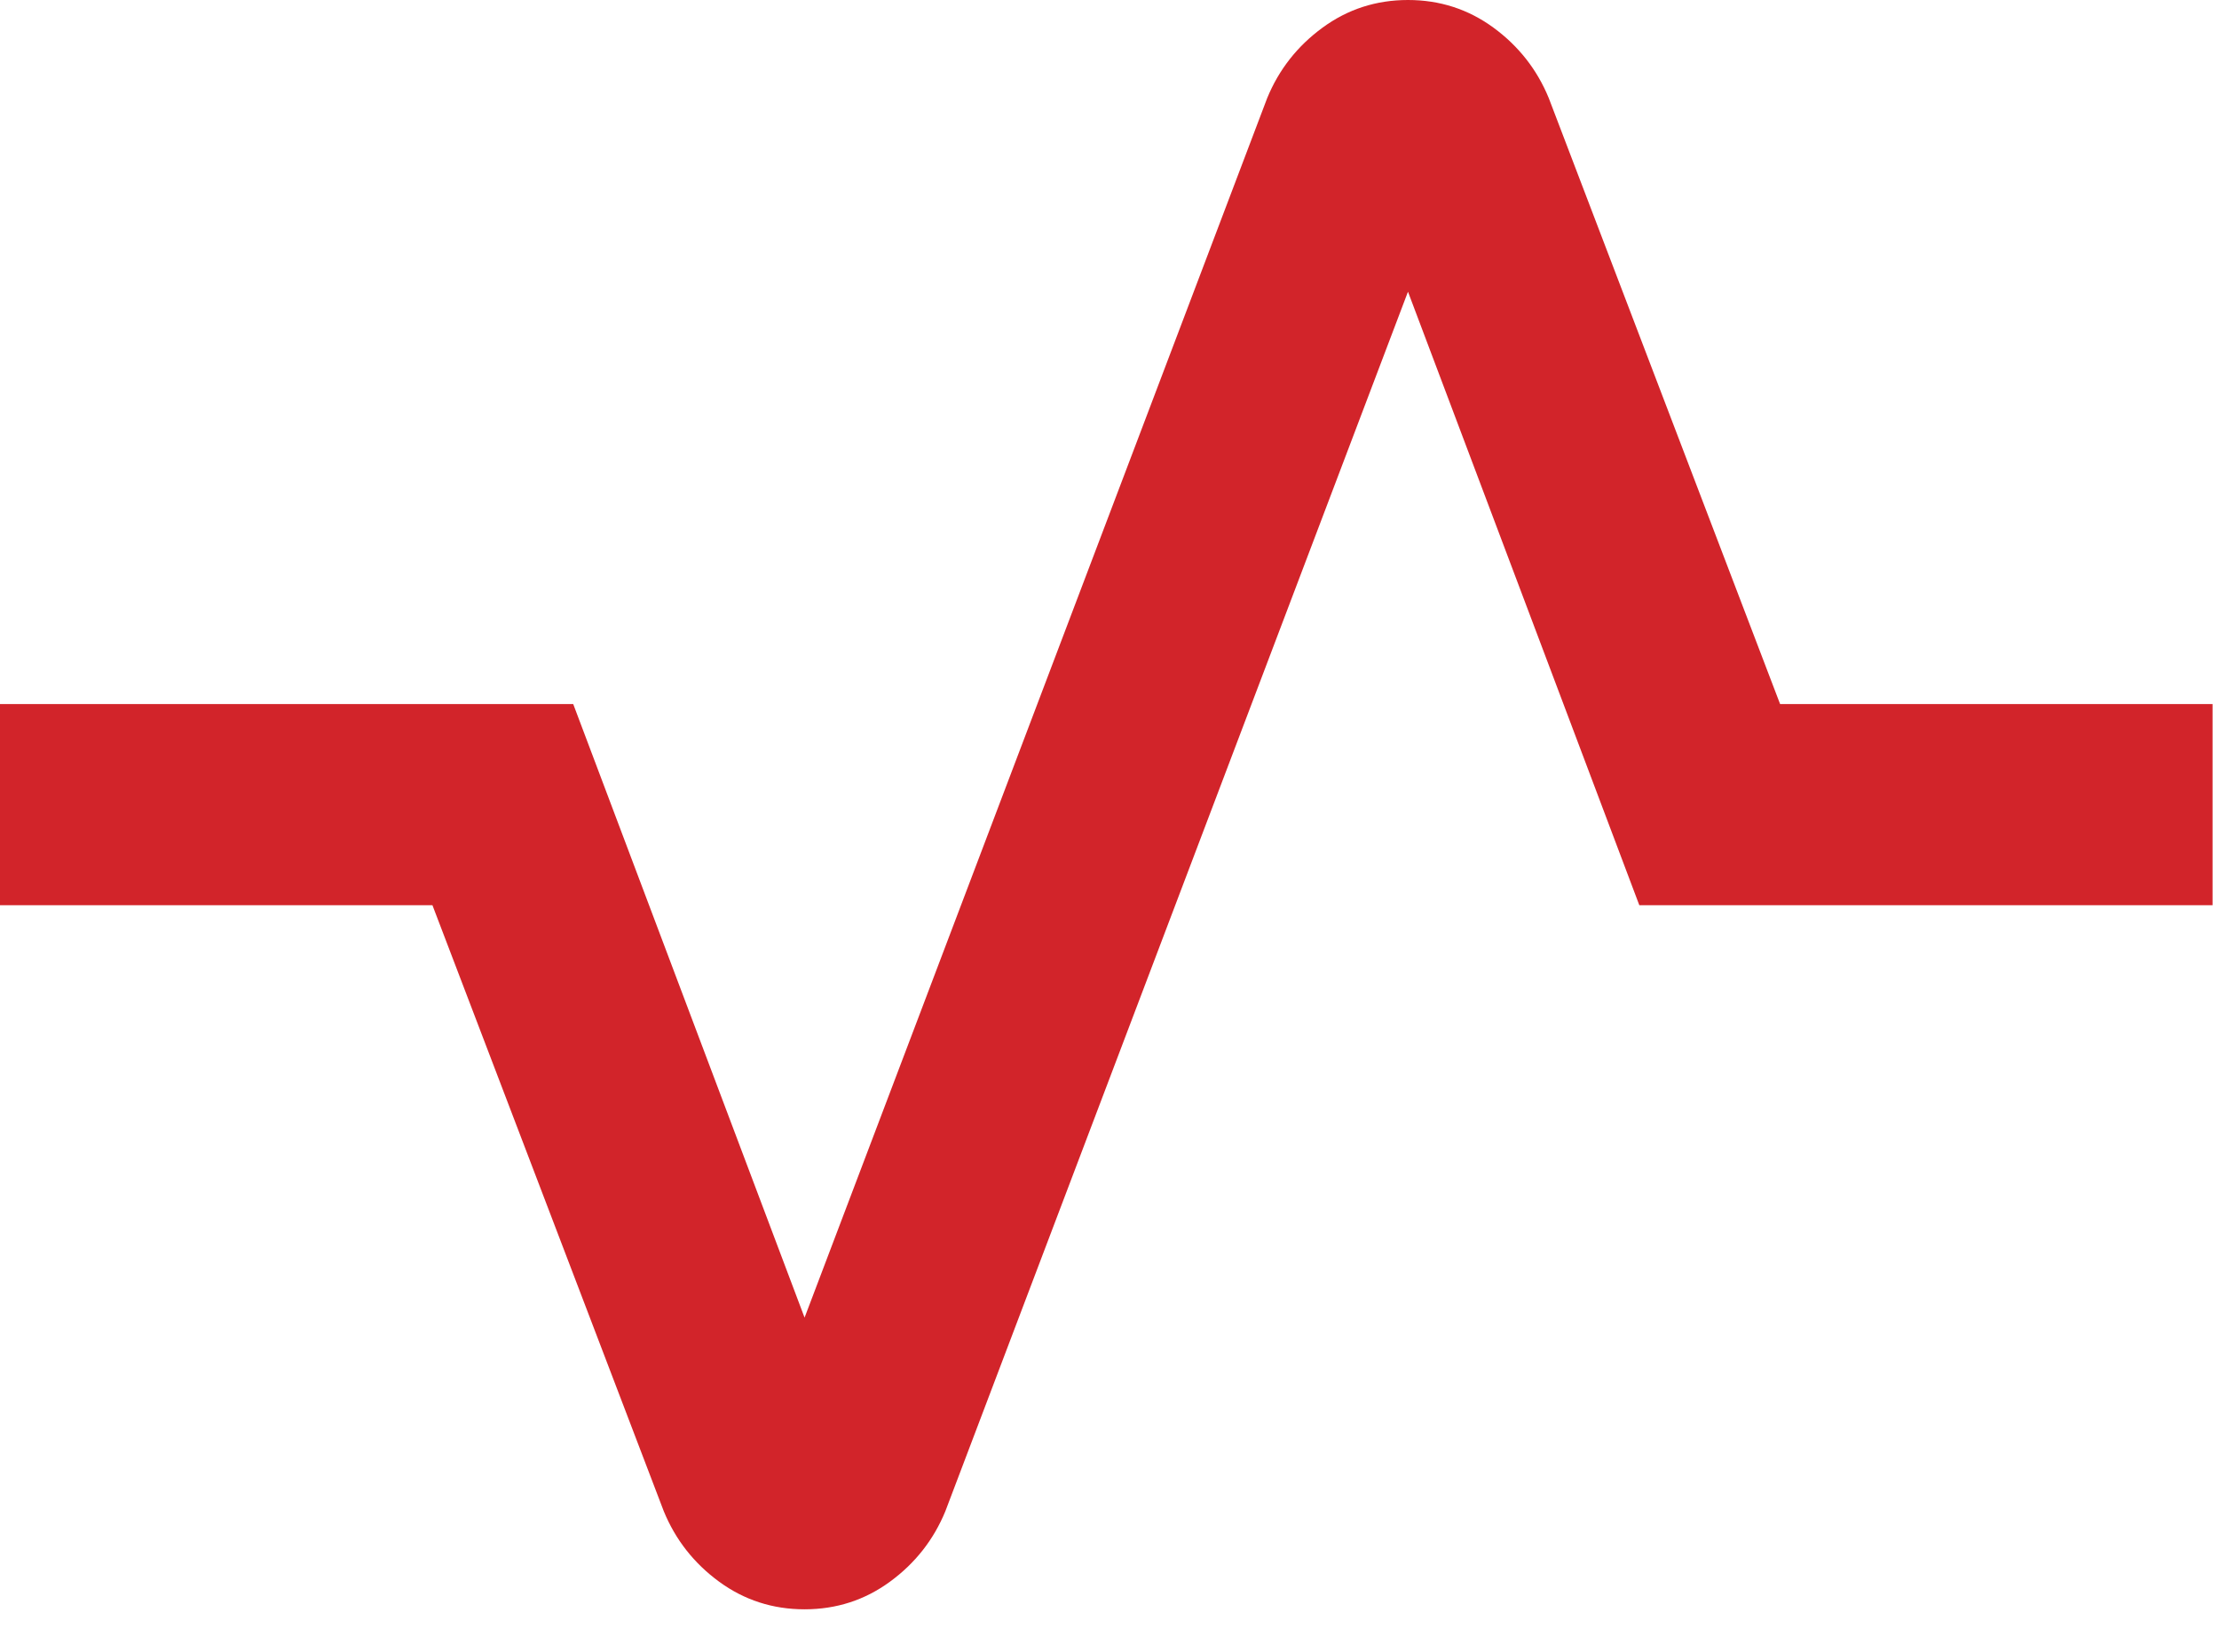
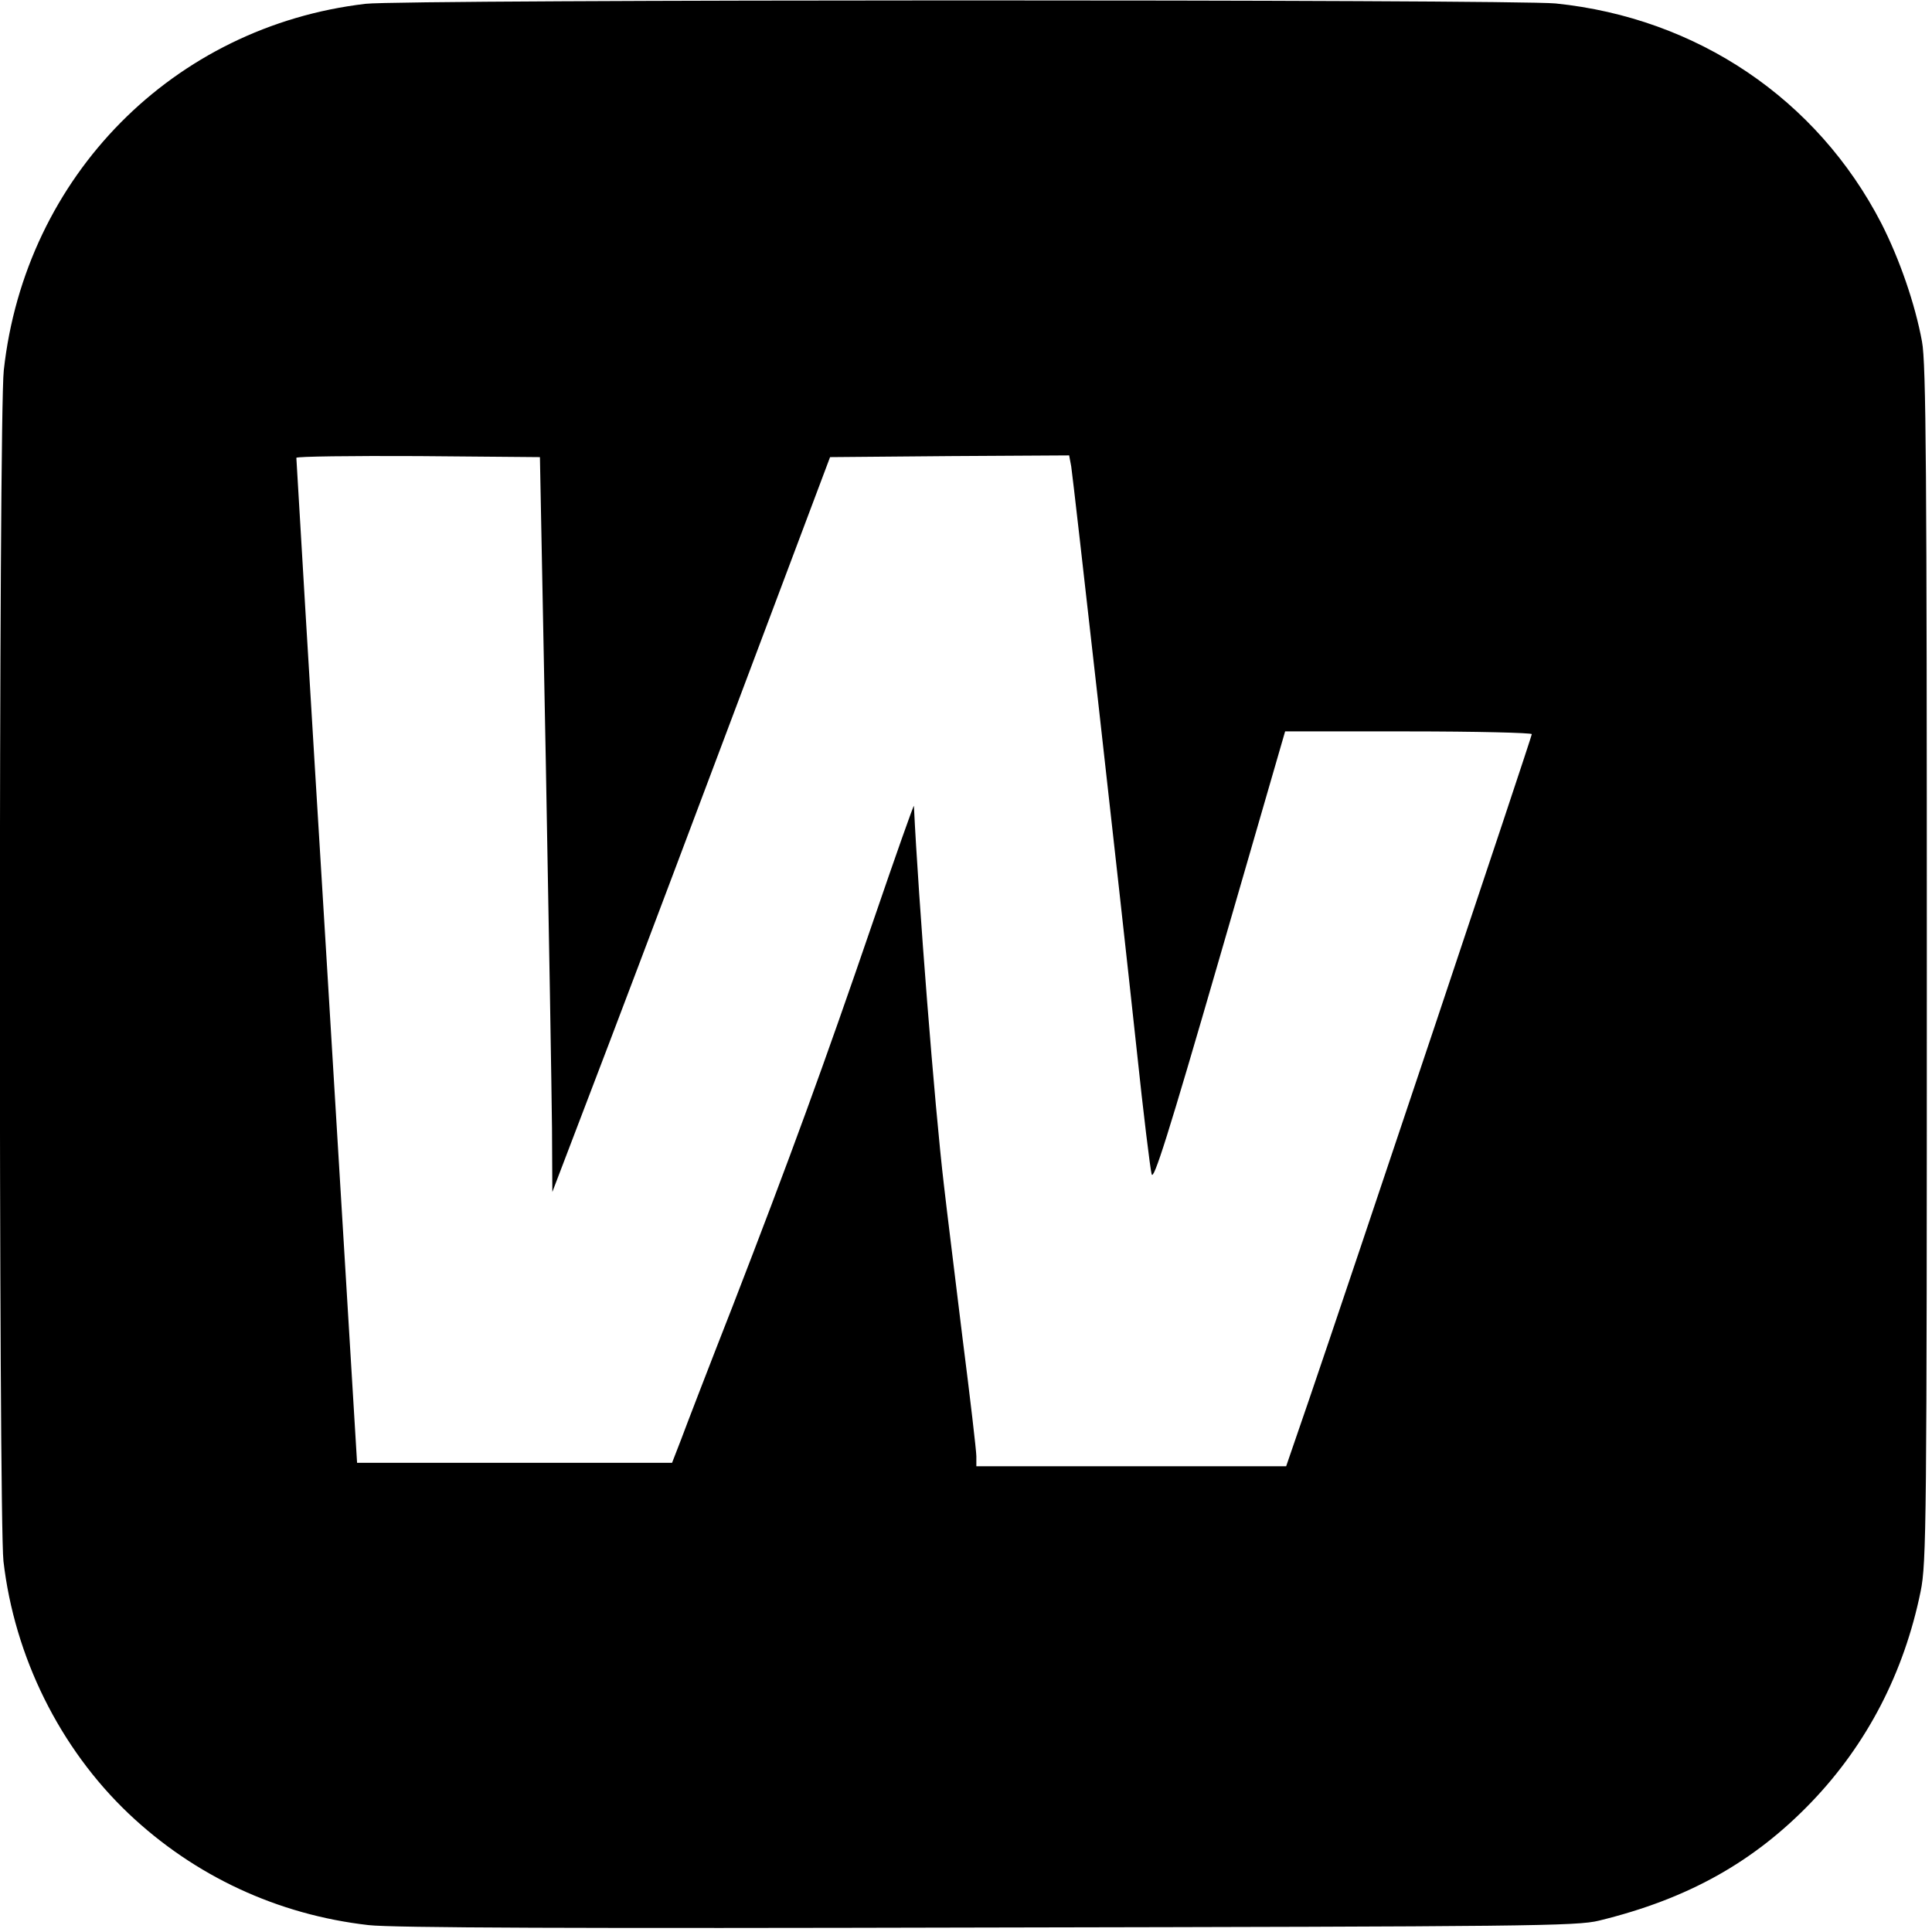
- <svg xmlns="http://www.w3.org/2000/svg" width="43" height="32" viewBox="0 0 43 32" fill="none">
-   <path d="M15.591 31.182C14.974 31.182 14.422 31.003 13.934 30.646C13.447 30.289 13.09 29.834 12.863 29.282L8.38 17.54H0V13.642H11.108L15.591 25.53L24.556 1.9C24.783 1.348 25.14 0.893 25.628 0.536C26.115 0.179 26.667 0 27.284 0C27.901 0 28.453 0.179 28.941 0.536C29.428 0.893 29.785 1.348 30.012 1.9L34.495 13.642H42.875V17.54H31.767L27.284 5.652L18.319 29.282C18.092 29.834 17.735 30.289 17.247 30.646C16.76 31.003 16.208 31.182 15.591 31.182Z" fill="#D2242A" />
+ <svg xmlns="http://www.w3.org/2000/svg" version="1.0" width="560pt" height="560pt" viewBox="0 0 560 560" preserveAspectRatio="xMidYMid meet">
+   <g transform="translate(0,560) scale(0.1,-0.1)" fill="#000000" stroke="none">
+     <path d="M1060 5589 c-557 -65 -987 -499 -1049 -1062 -15 -129 -15 -3325 -1 -3452 32 -277 163 -542 363 -732 191 -181 432 -293 695 -323 68 -8 608 -10 1797 -7 1565 3 1706 4 1770 20 258 63 449 170 616 344 161 168 268 375 316 610 17 83 18 196 18 1818 0 1423 -2 1743 -14 1805 -20 109 -65 239 -118 343 -186 360 -534 595 -944 637 -124 12 -3338 12 -3449 -1z m522 -2194 c9 -484 17 -963 18 -1065 l1 -185 166 435 c91 239 272 719 402 1065 l237 630 347 3 346 2 6 -32 c6 -38 137 -1200 190 -1693 19 -181 39 -343 43 -358 5 -23 47 109 197 627 l190 656 358 0 c196 0 357 -4 357 -8 0 -8 -532 -1597 -646 -1930 l-66 -192 -449 0 -449 0 0 29 c0 15 -18 170 -40 342 -21 173 -46 373 -54 444 -27 228 -74 828 -87 1099 0 6 -53 -144 -118 -334 -142 -415 -242 -689 -407 -1115 -69 -176 -136 -350 -150 -388 l-26 -67 -456 0 -457 0 -88 1453 c-49 798 -88 1455 -88 1460 1 4 160 6 354 5 l352 -3 17 -880z" />
+   </g>
</svg>
